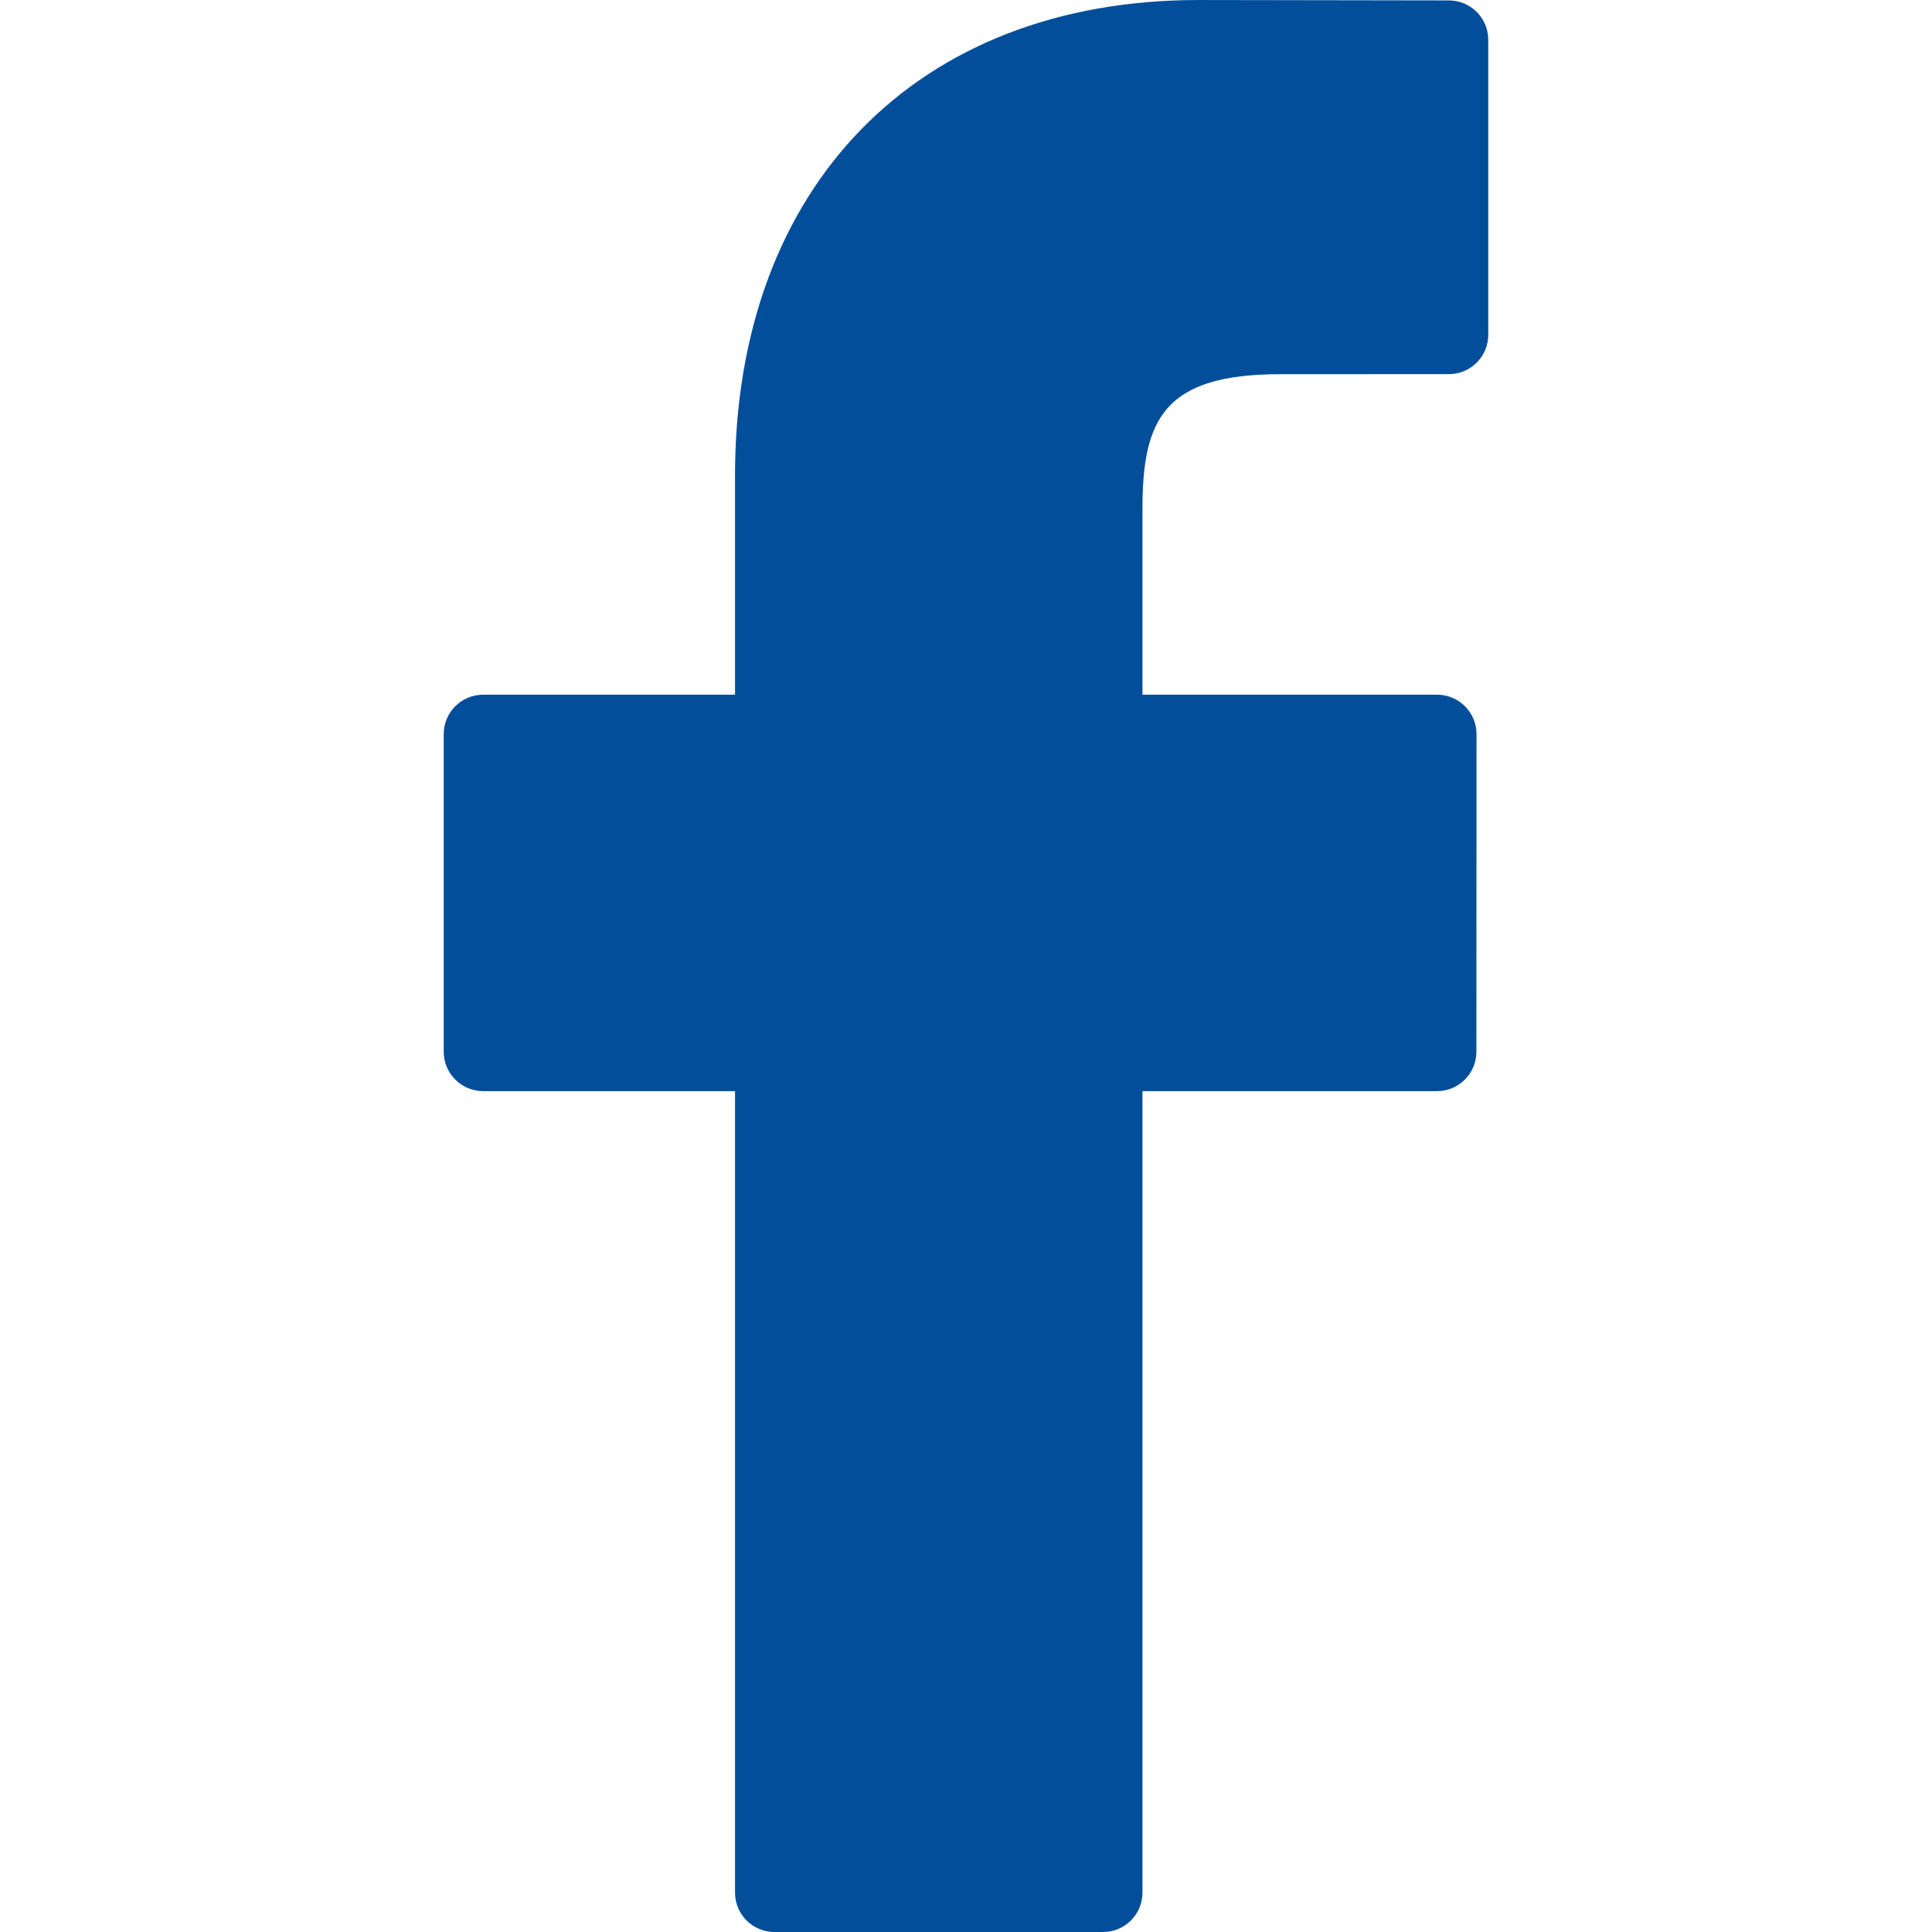
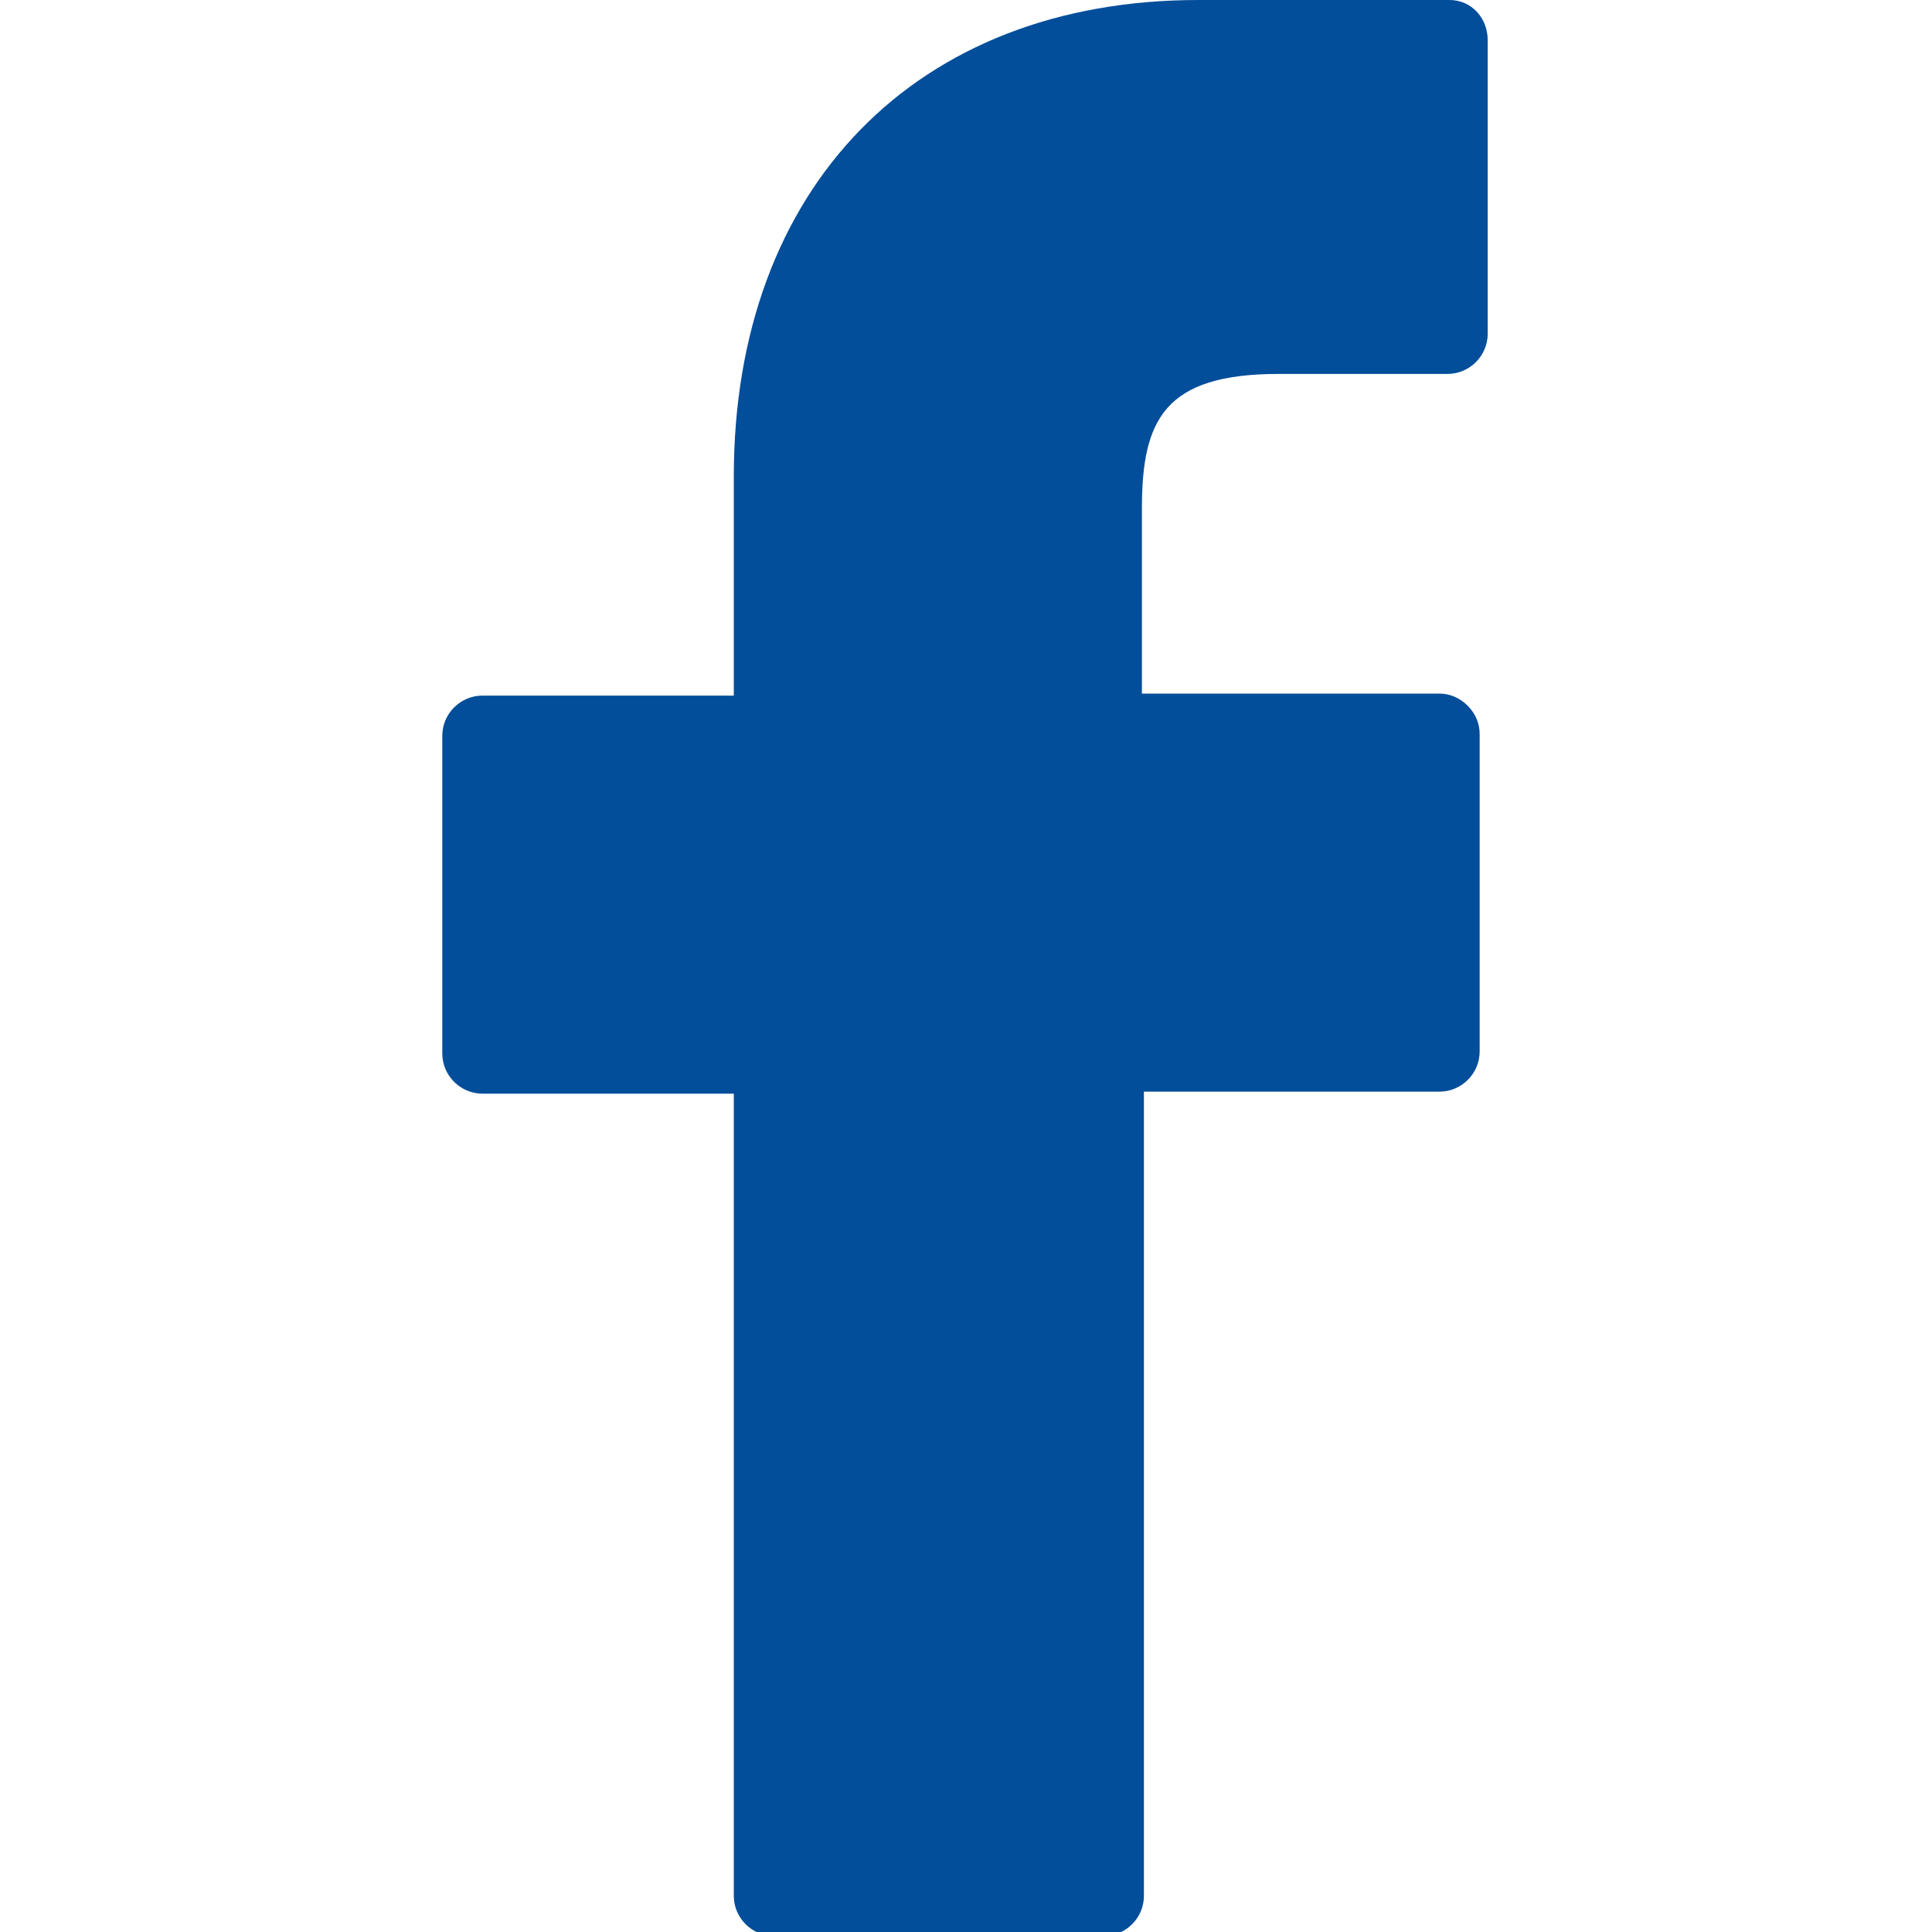
- <svg xmlns="http://www.w3.org/2000/svg" version="1.1" id="Capa_1" x="0px" y="0px" width="512px" height="512px" viewBox="0 0 96.124 96.123" style="enable-background:new 0 0 96.124 96.123;" xml:space="preserve">
+ <svg xmlns="http://www.w3.org/2000/svg" version="1.1" id="Capa_1" x="0px" y="0px" viewBox="0 0 96.1 96.1" style="enable-background:new 0 0 96.1 96.1;" xml:space="preserve">
+   <style type="text/css">
+ 	.st0{fill:#034E9A;}
+ </style>
  <g>
-     <g>
-       <path d="M72.089,0.02L59.624,0C45.62,0,36.57,9.285,36.57,23.656v10.907H24.037c-1.083,0-1.96,0.878-1.96,1.961v15.803   c0,1.083,0.878,1.96,1.96,1.96h12.533v39.876c0,1.083,0.877,1.96,1.96,1.96h16.352c1.083,0,1.96-0.878,1.96-1.96V54.287h14.654   c1.083,0,1.96-0.877,1.96-1.96l0.006-15.803c0-0.52-0.207-1.018-0.574-1.386c-0.367-0.368-0.867-0.575-1.387-0.575H56.842v-9.246   c0-4.444,1.059-6.7,6.848-6.7l8.397-0.003c1.082,0,1.959-0.878,1.959-1.96V1.98C74.046,0.899,73.17,0.022,72.089,0.02z" data-original="#000000" class="active-path" data-old_color="#000000" fill="#034E9A" />
-     </g>
+     <path class="st0" d="M72.1,0L59.6,0c-14,0-23.1,9.3-23.1,23.7v10.9H24c-1.1,0-2,0.9-2,2v15.8c0,1.1,0.9,2,2,2h12.5v39.9   c0,1.1,0.9,2,2,2h16.4c1.1,0,2-0.9,2-2V54.3h14.7c1.1,0,2-0.9,2-2l0-15.8c0-0.5-0.2-1-0.6-1.4s-0.9-0.6-1.4-0.6H56.8v-9.2   c0-4.4,1.1-6.7,6.8-6.7l8.4,0c1.1,0,2-0.9,2-2V2C74,0.9,73.2,0,72.1,0z" />
  </g>
</svg>
